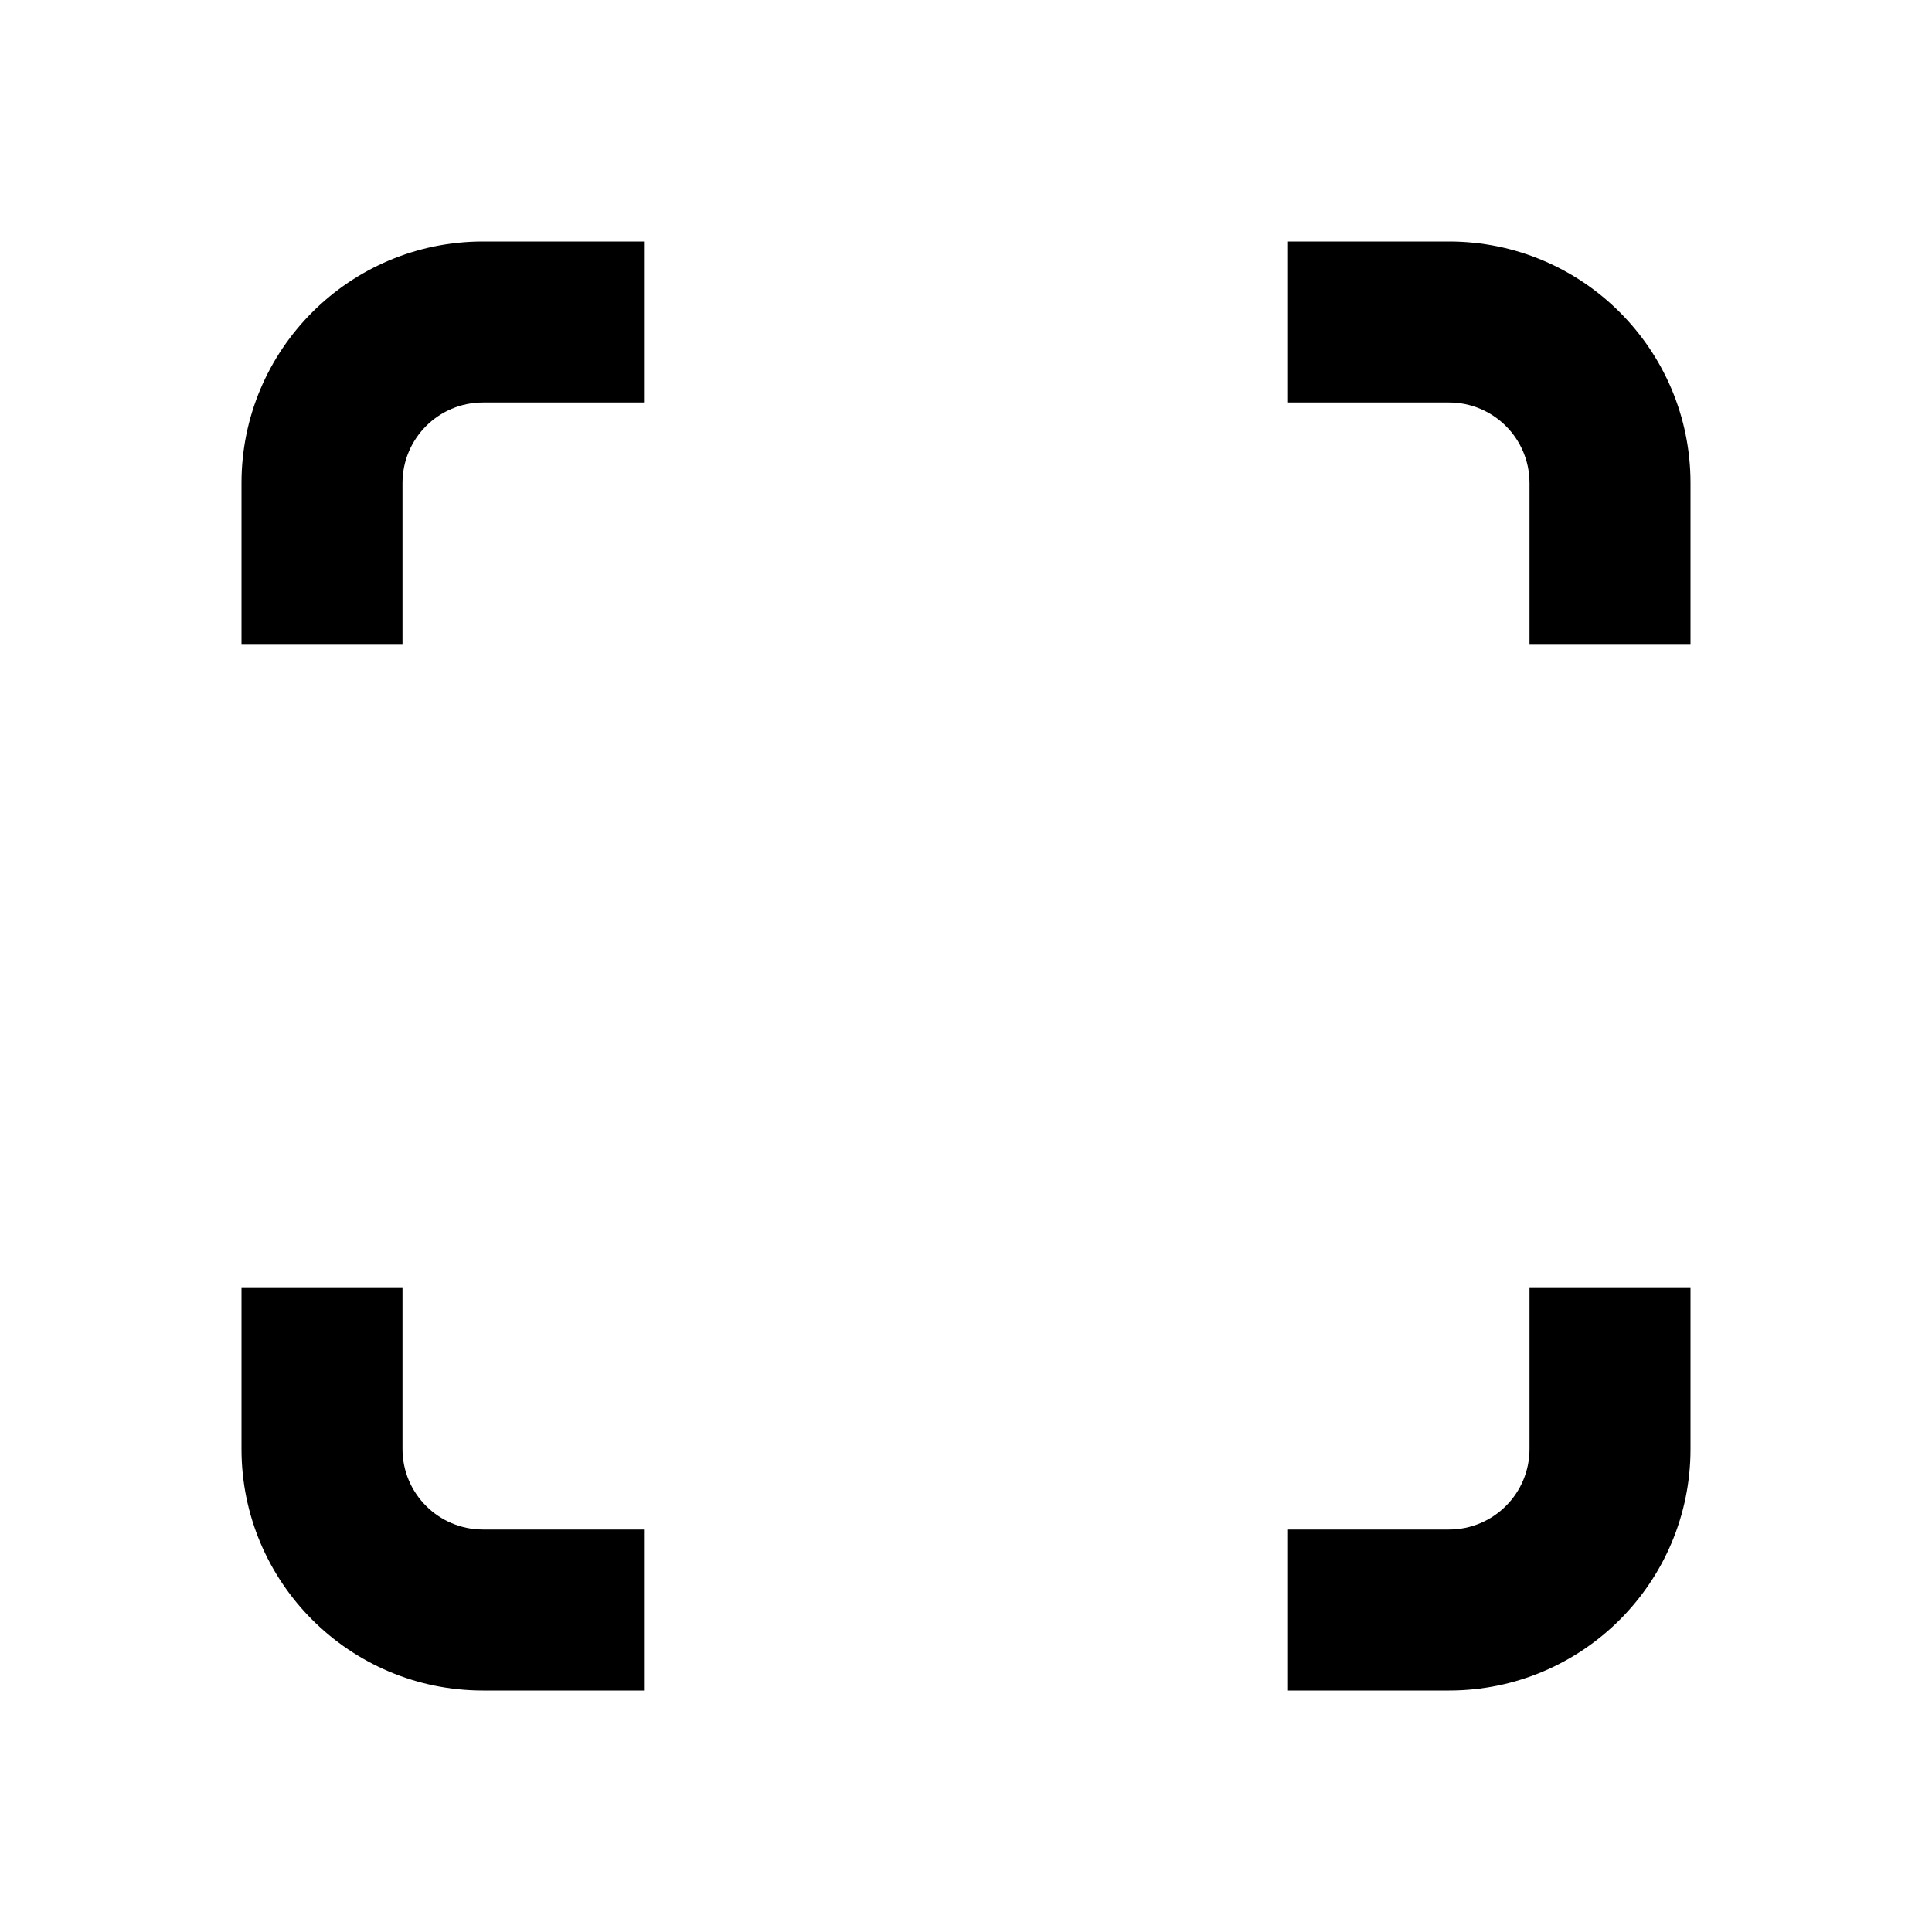
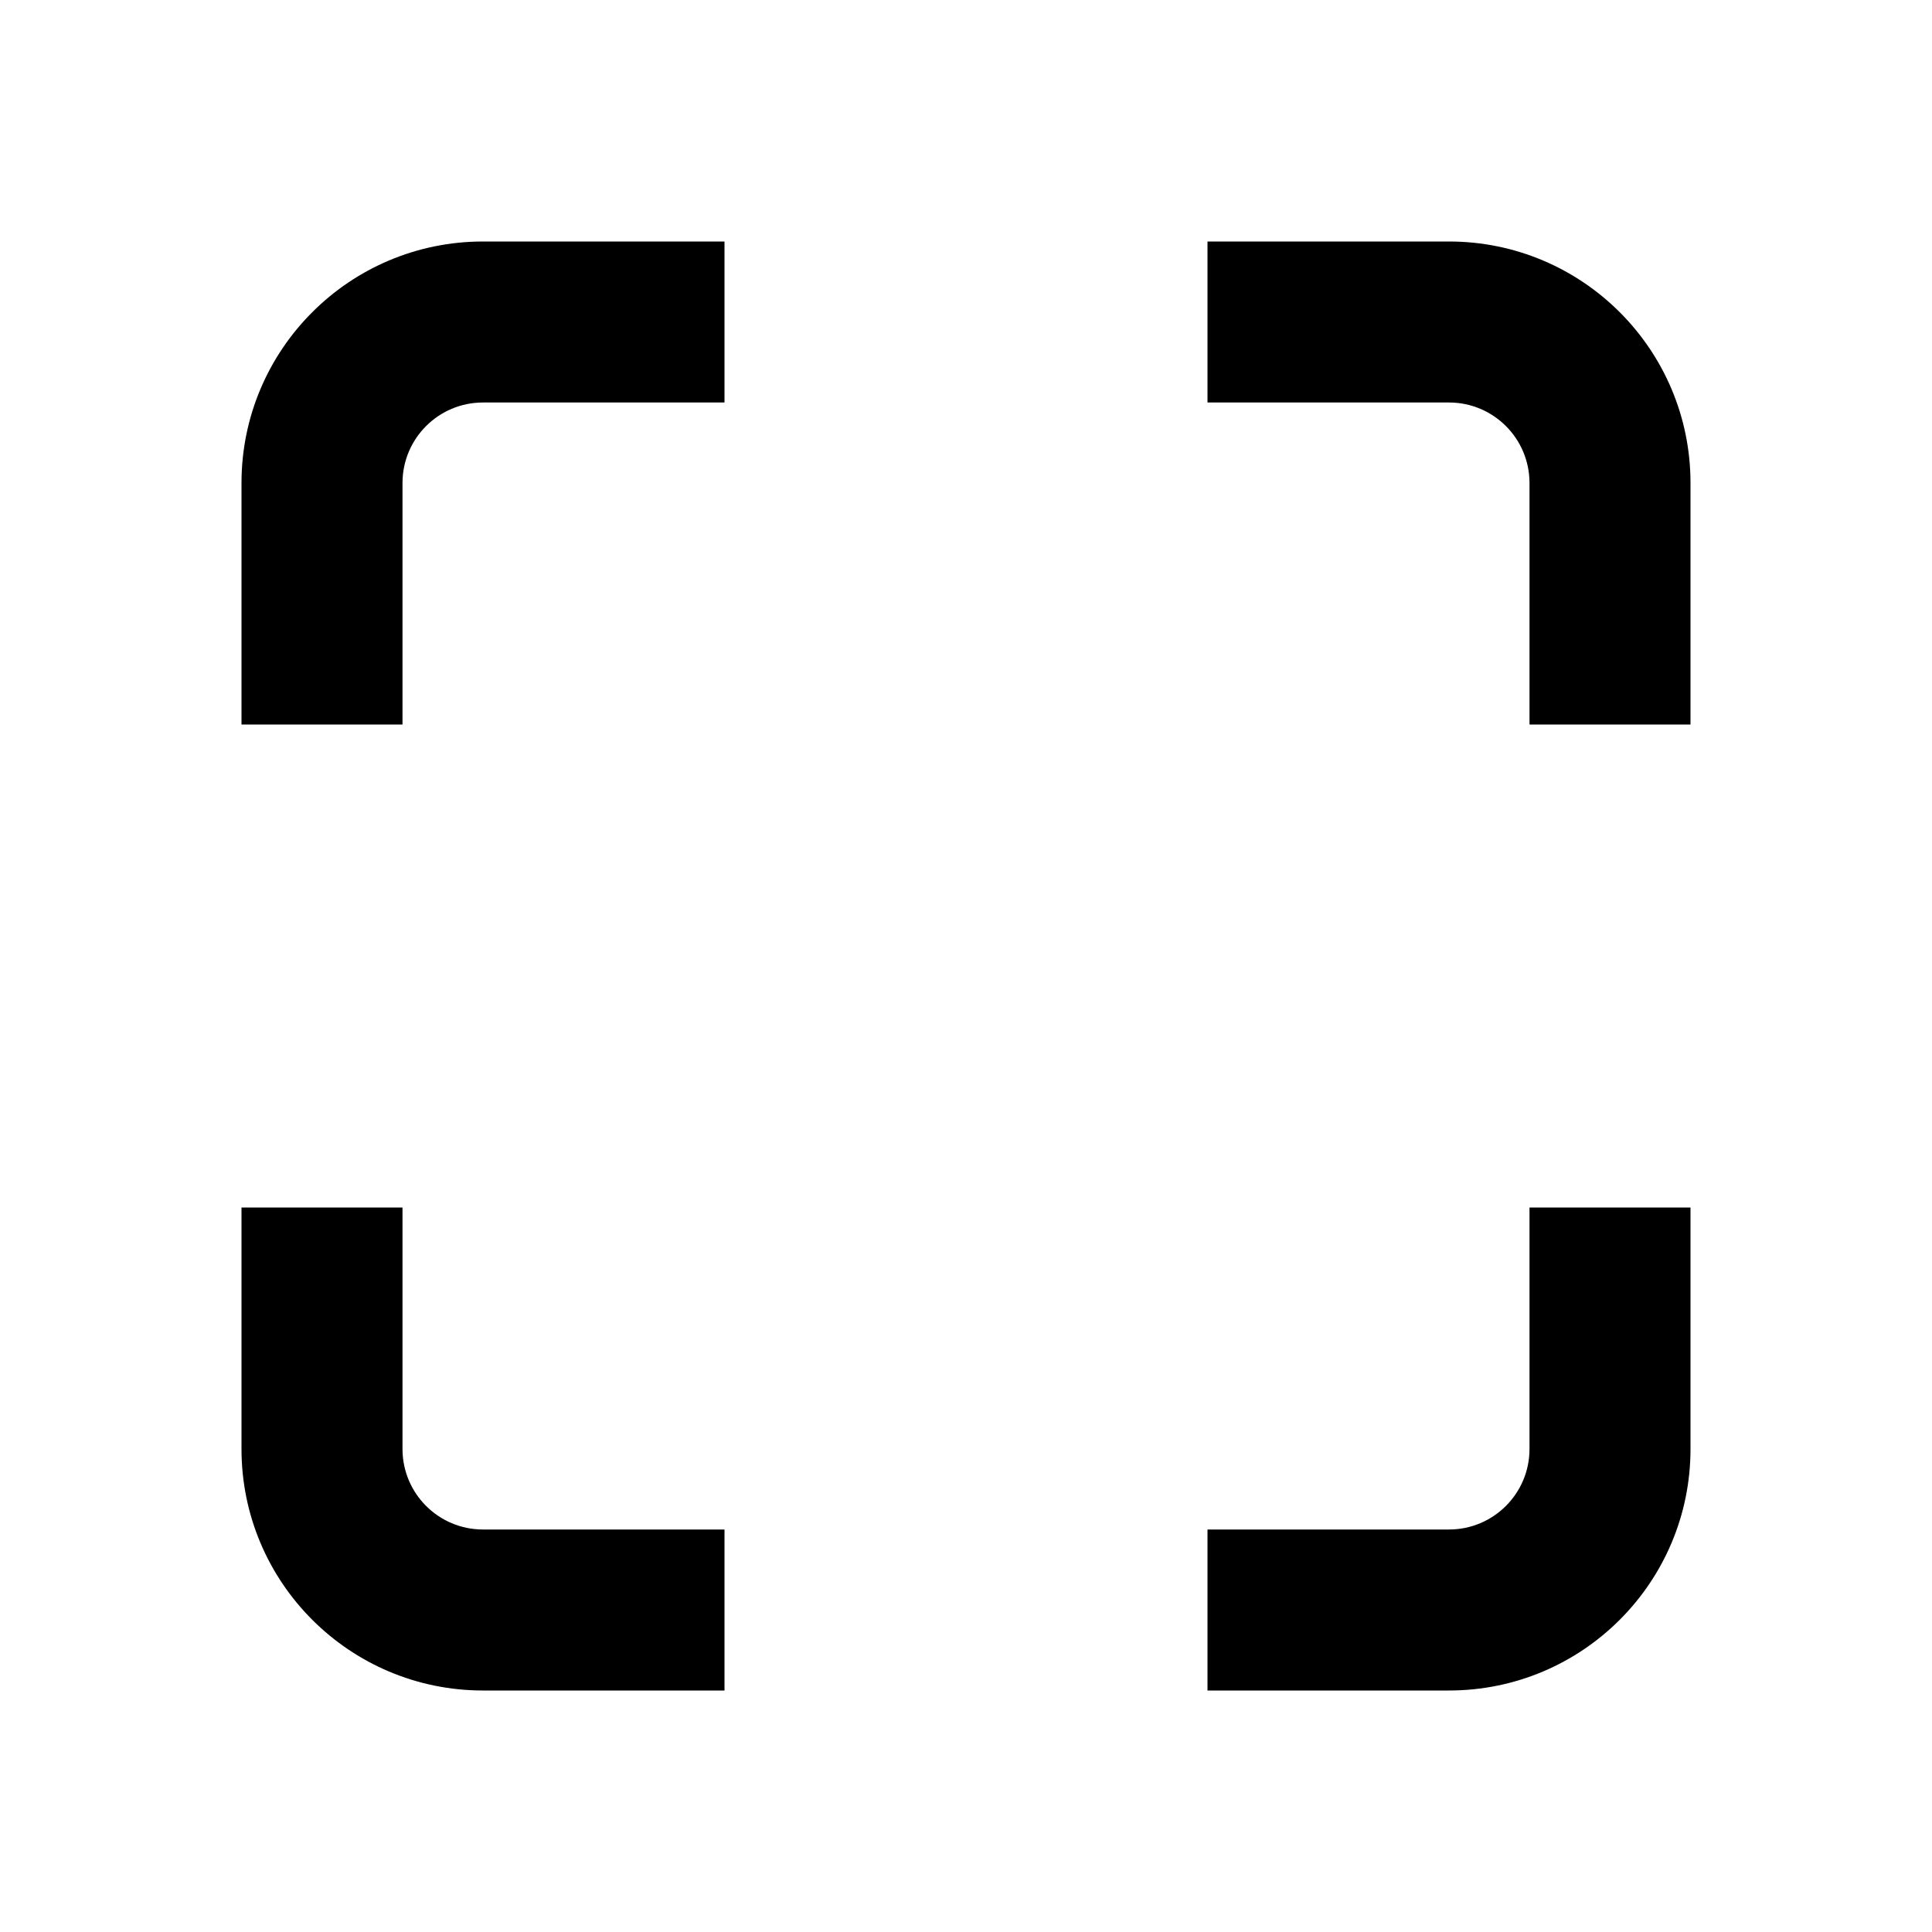
<svg xmlns="http://www.w3.org/2000/svg" viewBox="0 0 24 24">
-   <path fill="currentColor" d="M5 18a1 1 0 0 0 1 1h2v2H6a3 3 0 0 1-3-3v-2h2zm16 0a3 3 0 0 1-3 3h-2v-2h2a1 1 0 0 0 1-1v-2h2zM8 5H6a1 1 0 0 0-1 1v2H3V6a3 3 0 0 1 3-3h2zm13 1v2h-2V6a1 1 0 0 0-1-1h-2V3h2a3 3 0 0 1 3 3" />
+   <path fill="currentColor" d="M5 18a1 1 0 0 0 1 1h3v2H6a3 3 0 0 1-3-3v-3h2zm16 0a3 3 0 0 1-3 3h-3v-2h3a1 1 0 0 0 1-1v-3h2zM9 5H6a1 1 0 0 0-1 1v3H3V6a3 3 0 0 1 3-3h3zm12 1v3h-2V6a1 1 0 0 0-1-1h-3V3h3a3 3 0 0 1 3 3" />
</svg>
